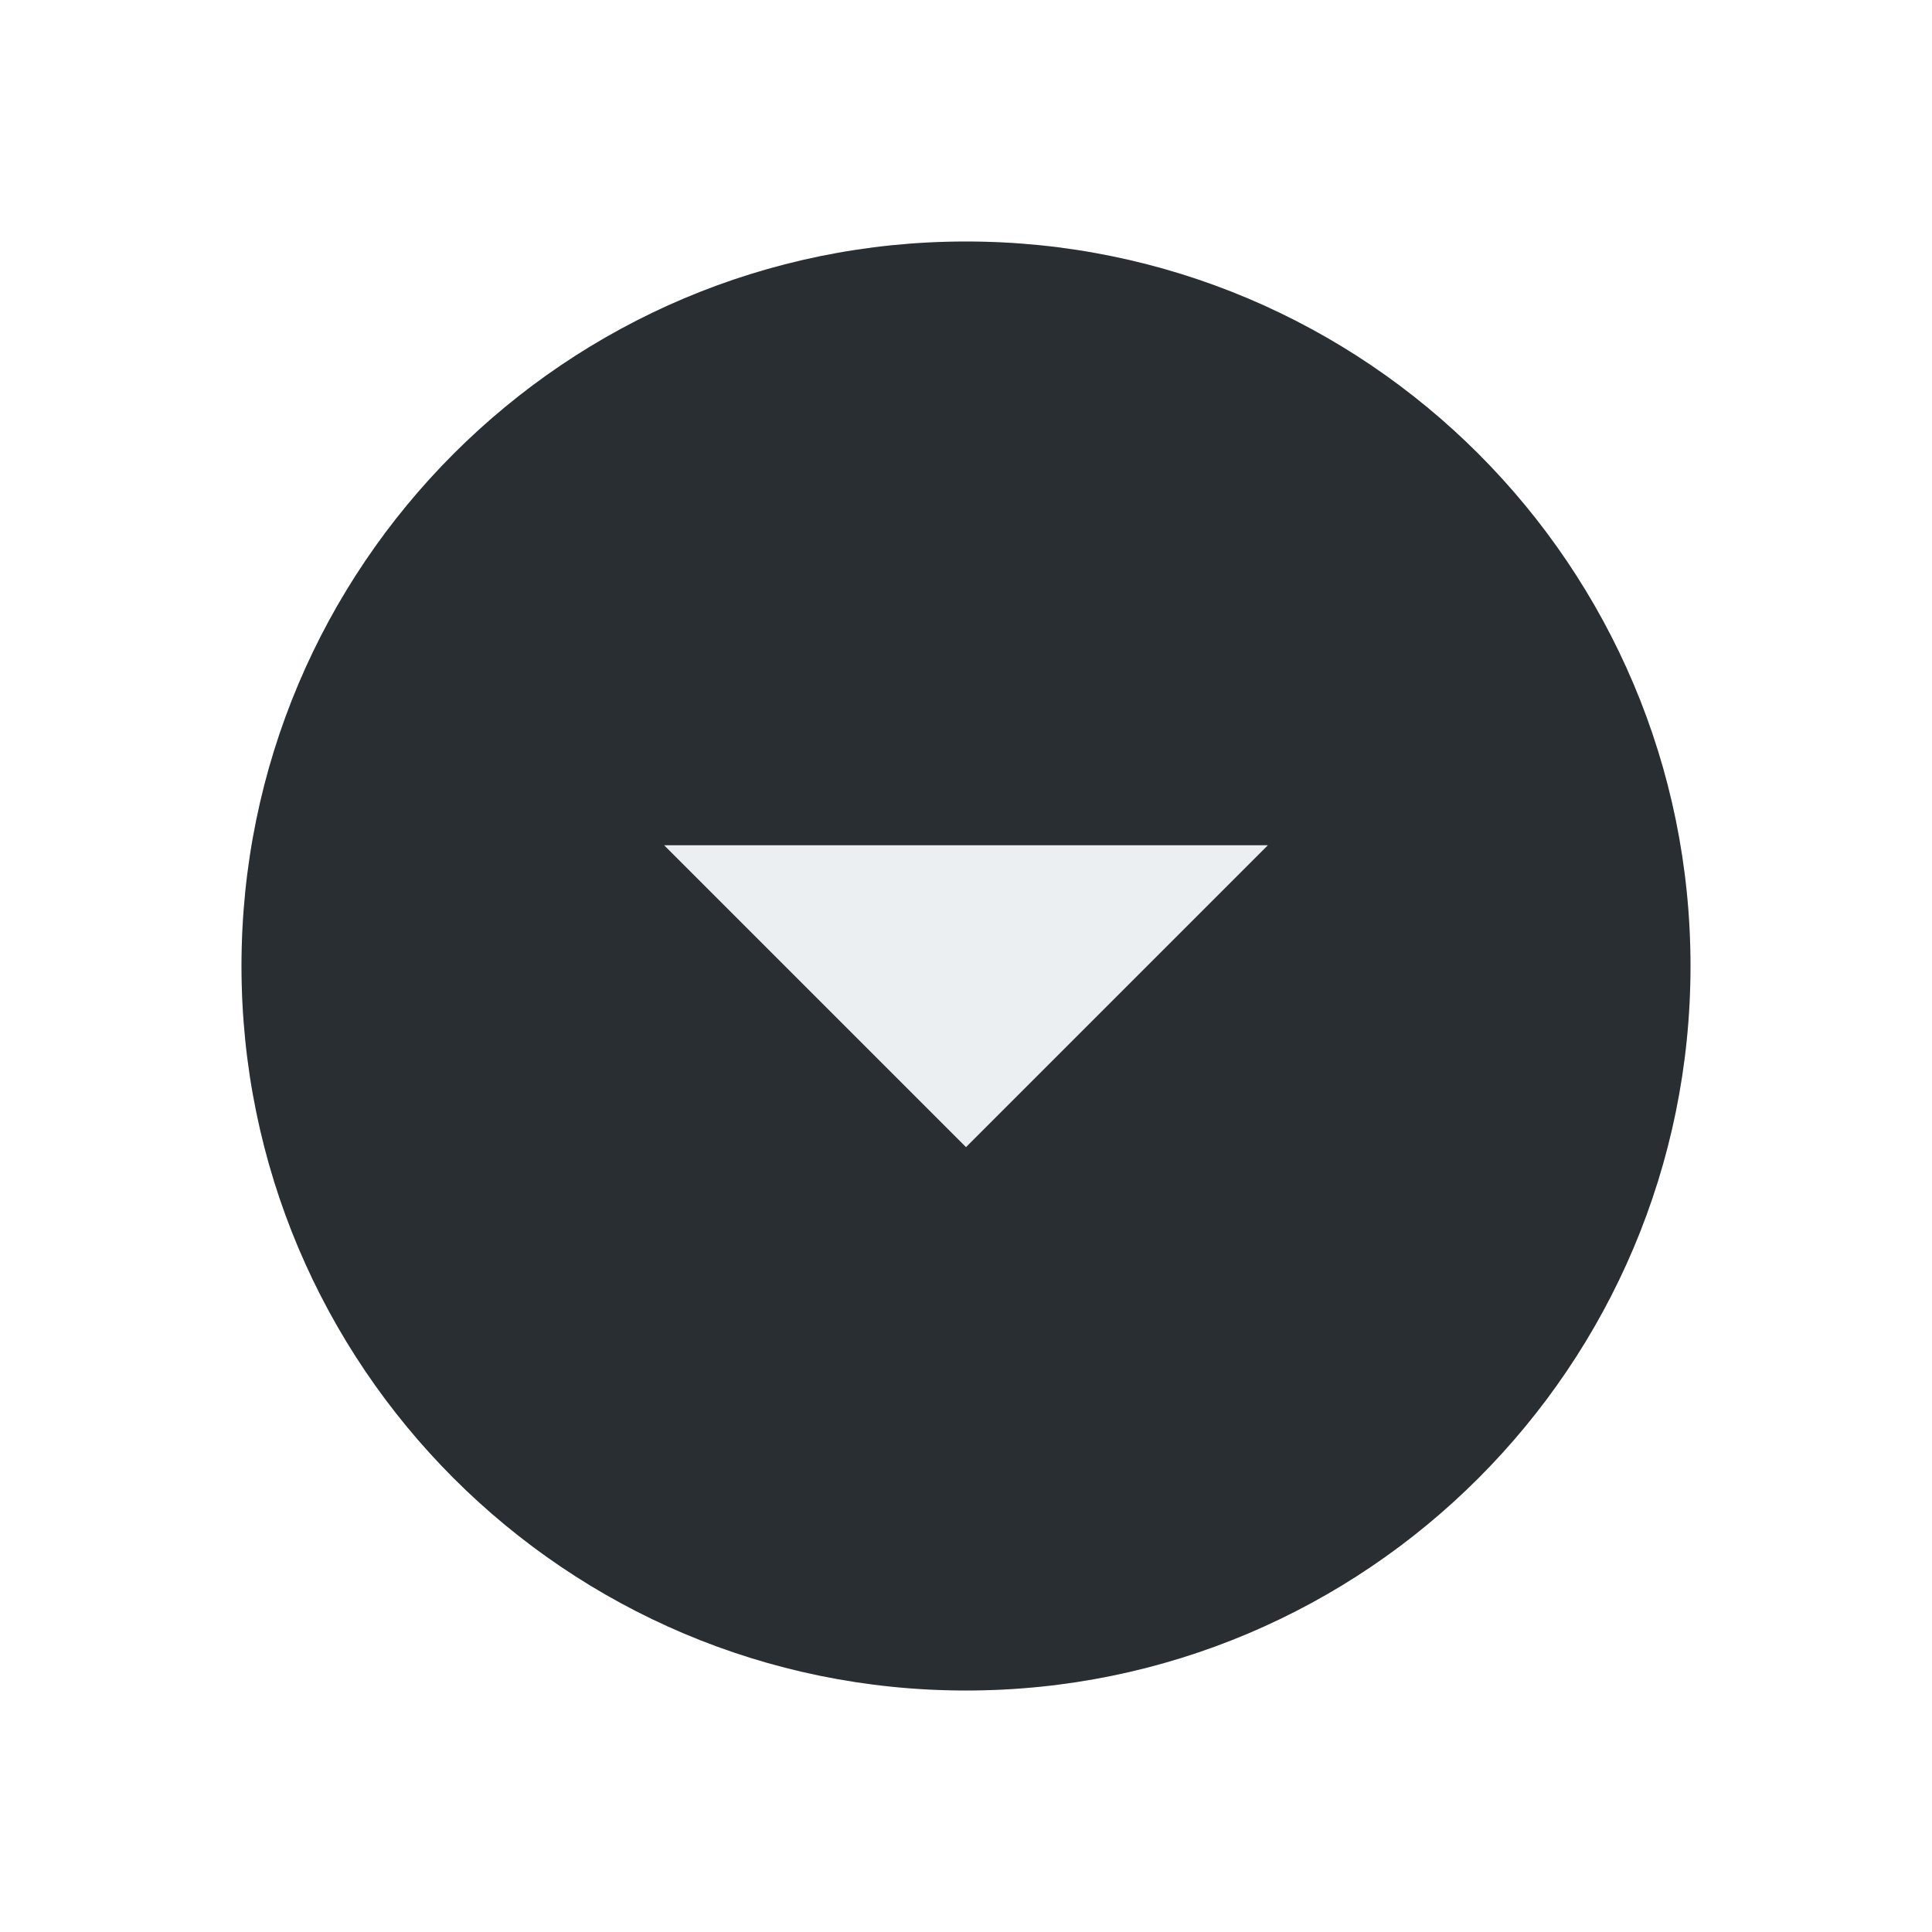
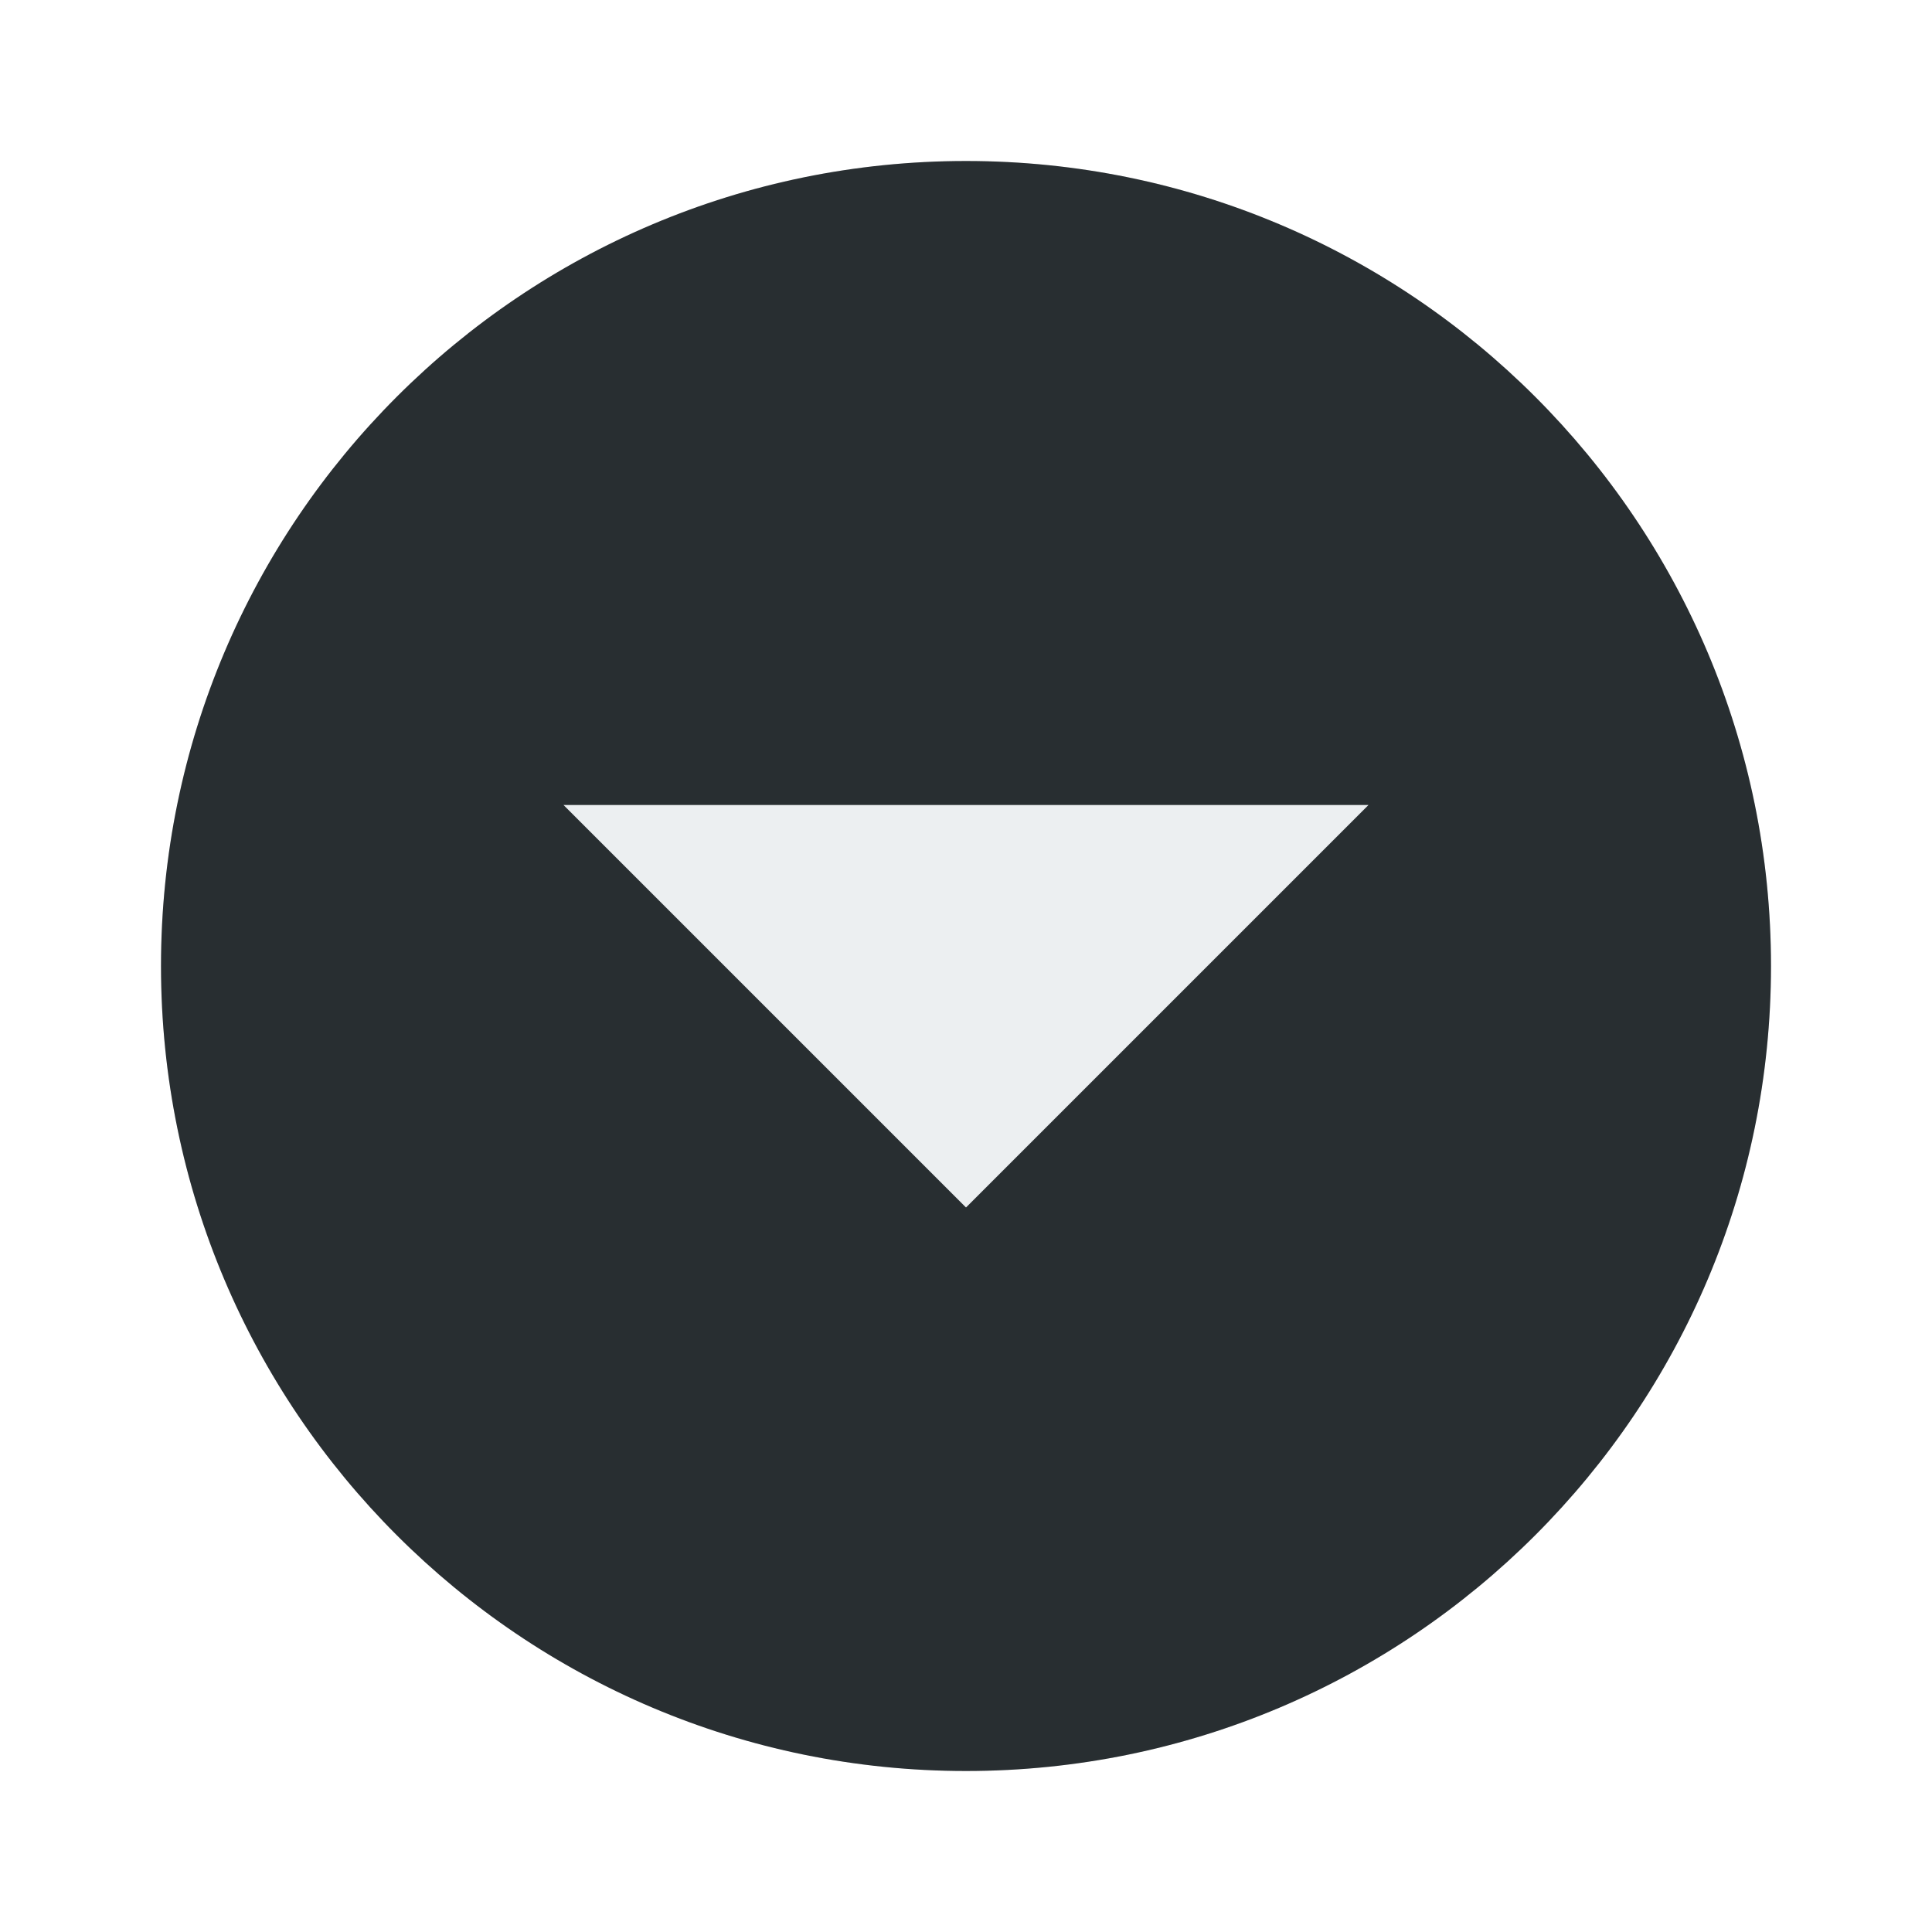
- <svg xmlns="http://www.w3.org/2000/svg" width="32" height="32" viewBox="0 0 32 32" id="svg4747" version="1.1">
+ <svg xmlns="http://www.w3.org/2000/svg" width="24" height="24" viewBox="0 0 24 24" id="svg4747" version="1.1">
  <defs id="defs4749" />
-   <g id="layer1" transform="translate(0,-1020.362)">
-     <circle style="opacity:1;fill:#13191c;fill-opacity:1;fill-rule:evenodd;stroke:none;stroke-width:2;stroke-linecap:butt;stroke-linejoin:round;stroke-miterlimit:4;stroke-dasharray:none;stroke-dashoffset:478.437;stroke-opacity:1" id="path4134" cx="16" cy="-1036.362" r="12" transform="scale(1,-1)" />
-     <circle style="opacity:1;fill:#eceff1;fill-opacity:0.1;fill-rule:evenodd;stroke:none;stroke-width:9.605;stroke-linecap:butt;stroke-linejoin:round;stroke-miterlimit:4;stroke-dasharray:none;stroke-dashoffset:478.437;stroke-opacity:0.75" id="path5326" cx="16" cy="1036.362" r="12" />
-     <path style="fill:#eceff1;fill-opacity:1;fill-rule:evenodd;stroke:none;stroke-width:1px;stroke-linecap:butt;stroke-linejoin:miter;stroke-opacity:1" d="m 11,1034.362 10,0 -5,5 z" id="path4347" />
+   <g id="layer1" transform="translate(0,-1028.362)">
+     <circle style="opacity:1;fill:#13191c;fill-opacity:1;fill-rule:evenodd;stroke:none;stroke-width:2;stroke-linecap:butt;stroke-linejoin:round;stroke-miterlimit:4;stroke-dasharray:none;stroke-dashoffset:478.437;stroke-opacity:1" id="path4134" cx="12" cy="-1040.362" transform="scale(1,-1)" r="10" />
+     <circle style="opacity:1;fill:#eceff1;fill-opacity:0.1;fill-rule:evenodd;stroke:none;stroke-width:9.605;stroke-linecap:butt;stroke-linejoin:round;stroke-miterlimit:4;stroke-dasharray:none;stroke-dashoffset:478.437;stroke-opacity:0.75" id="path5326" cx="12" cy="1040.362" r="10" />
+     <path style="fill:#eceff1;fill-opacity:1;fill-rule:evenodd;stroke:none;stroke-width:1px;stroke-linecap:butt;stroke-linejoin:miter;stroke-opacity:1" d="m 7,1038.362 10,0 -5,5 z" id="path4347" />
  </g>
</svg>
